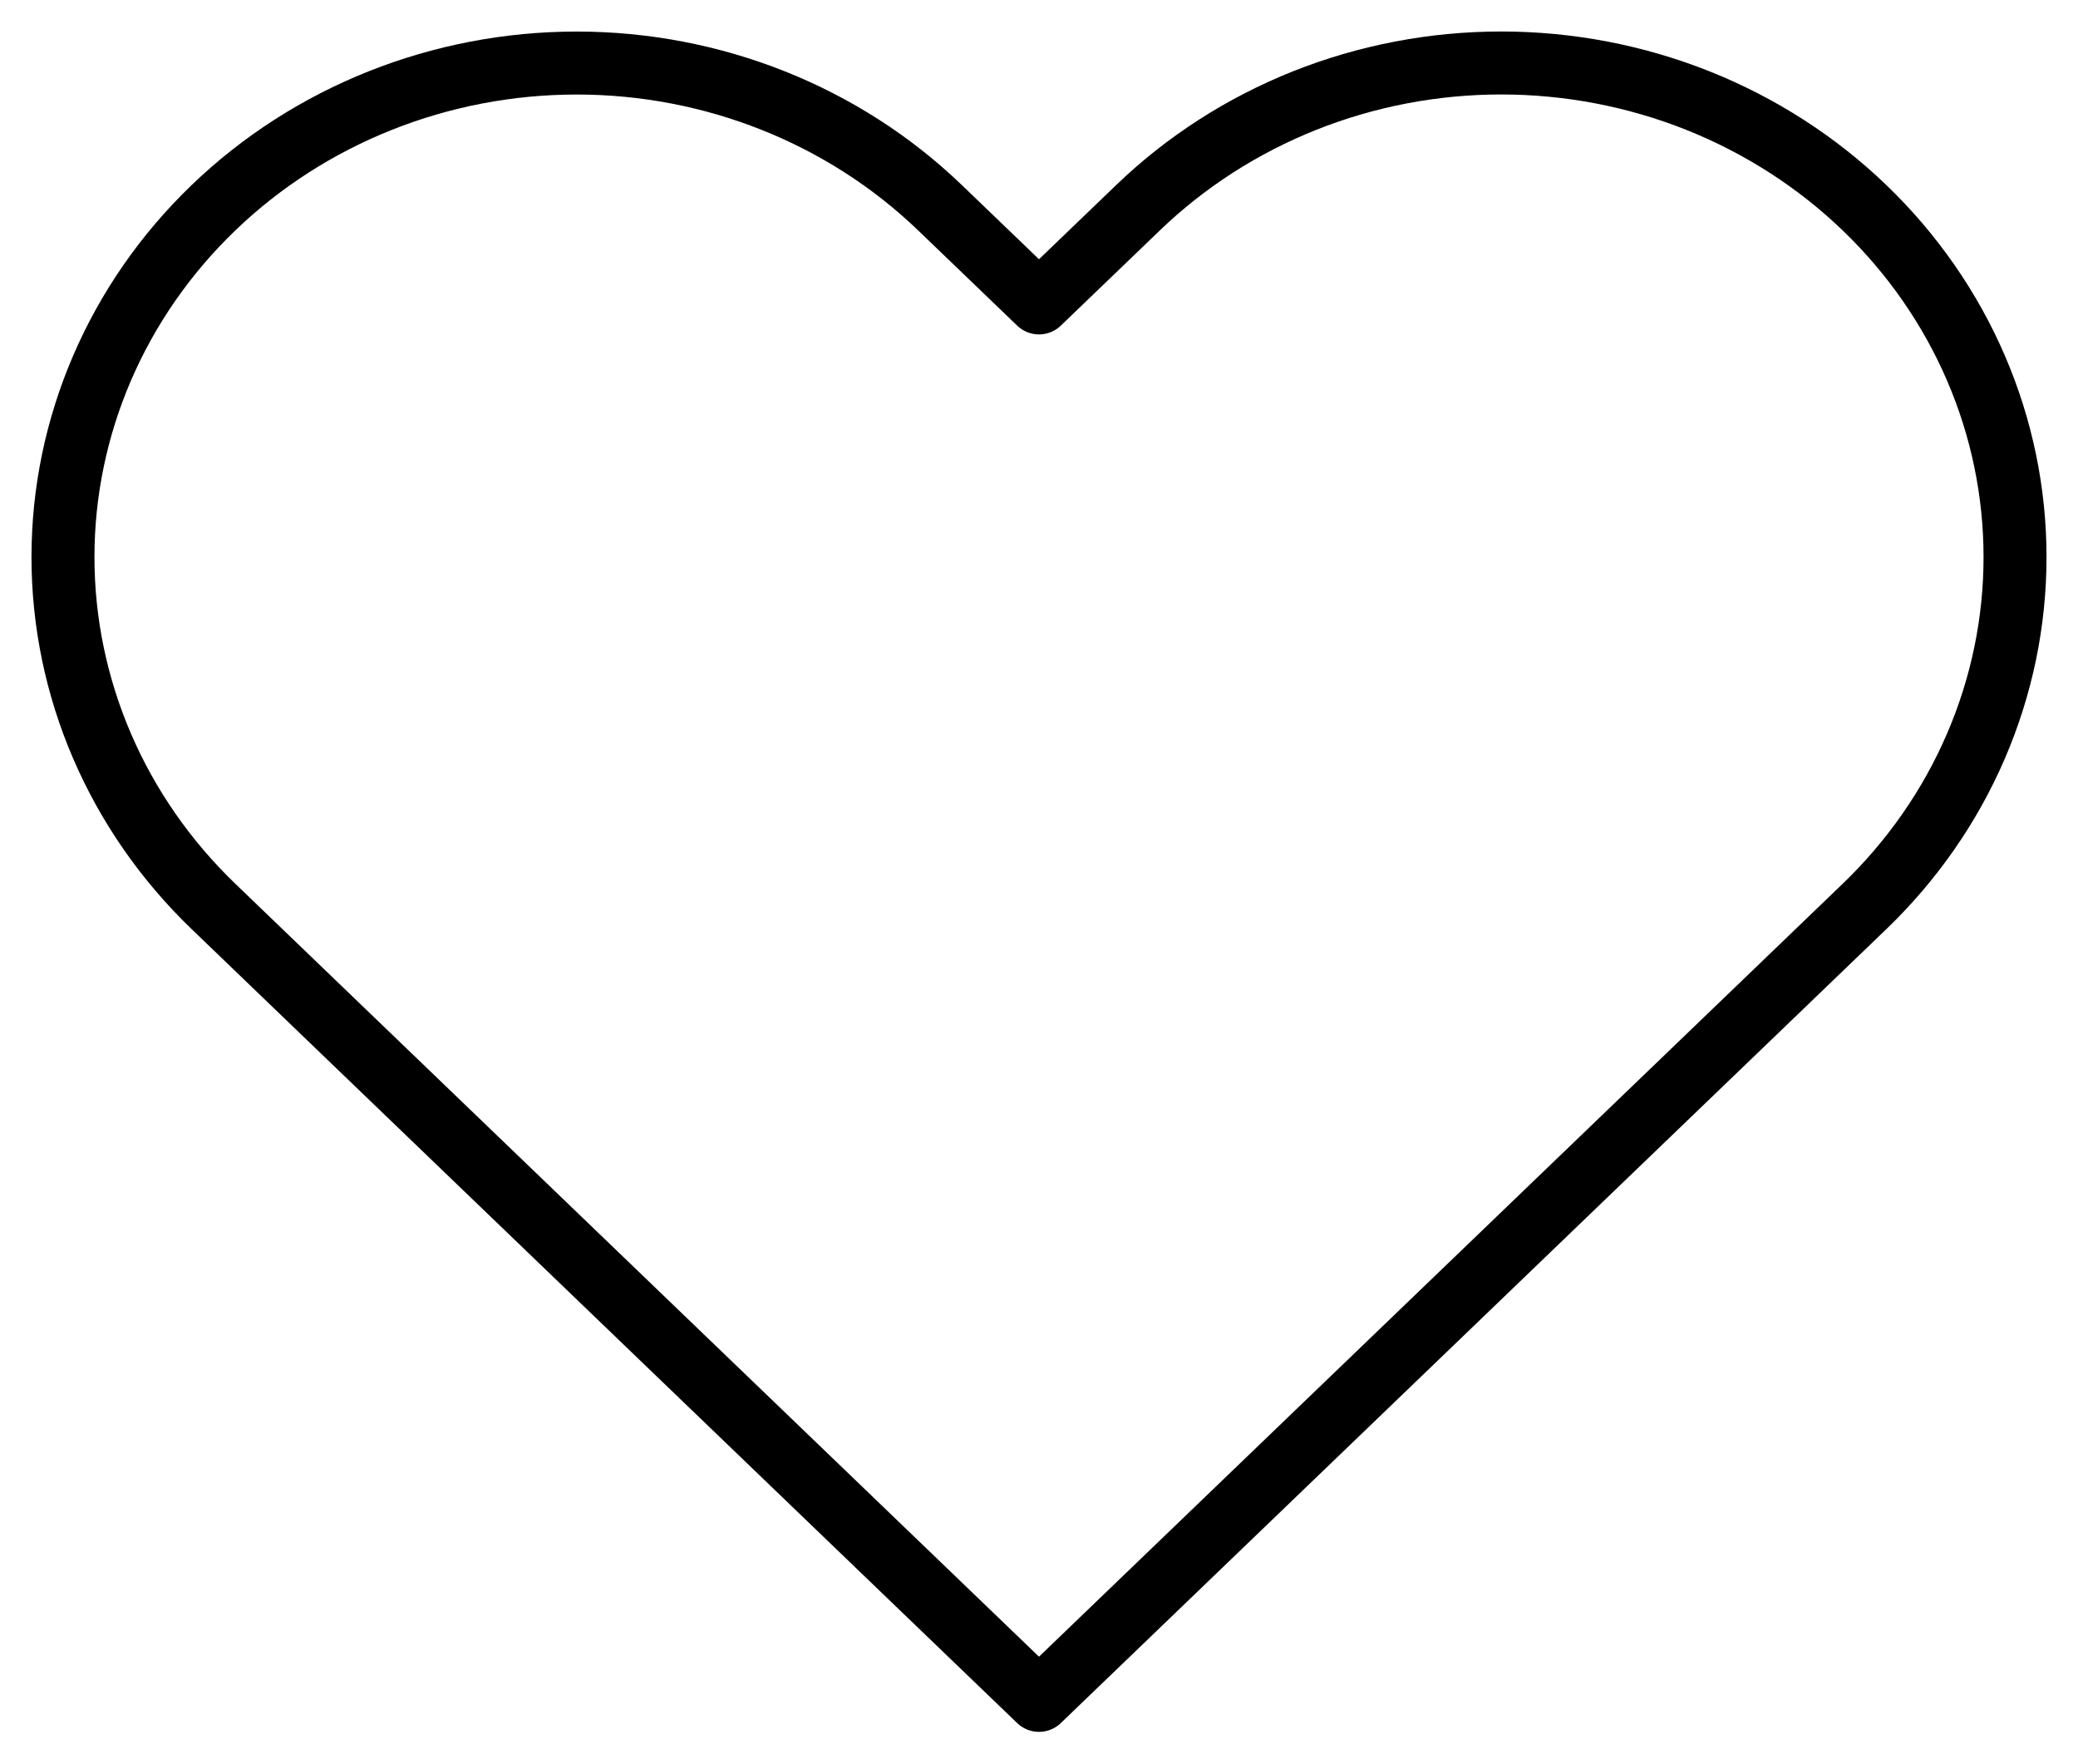
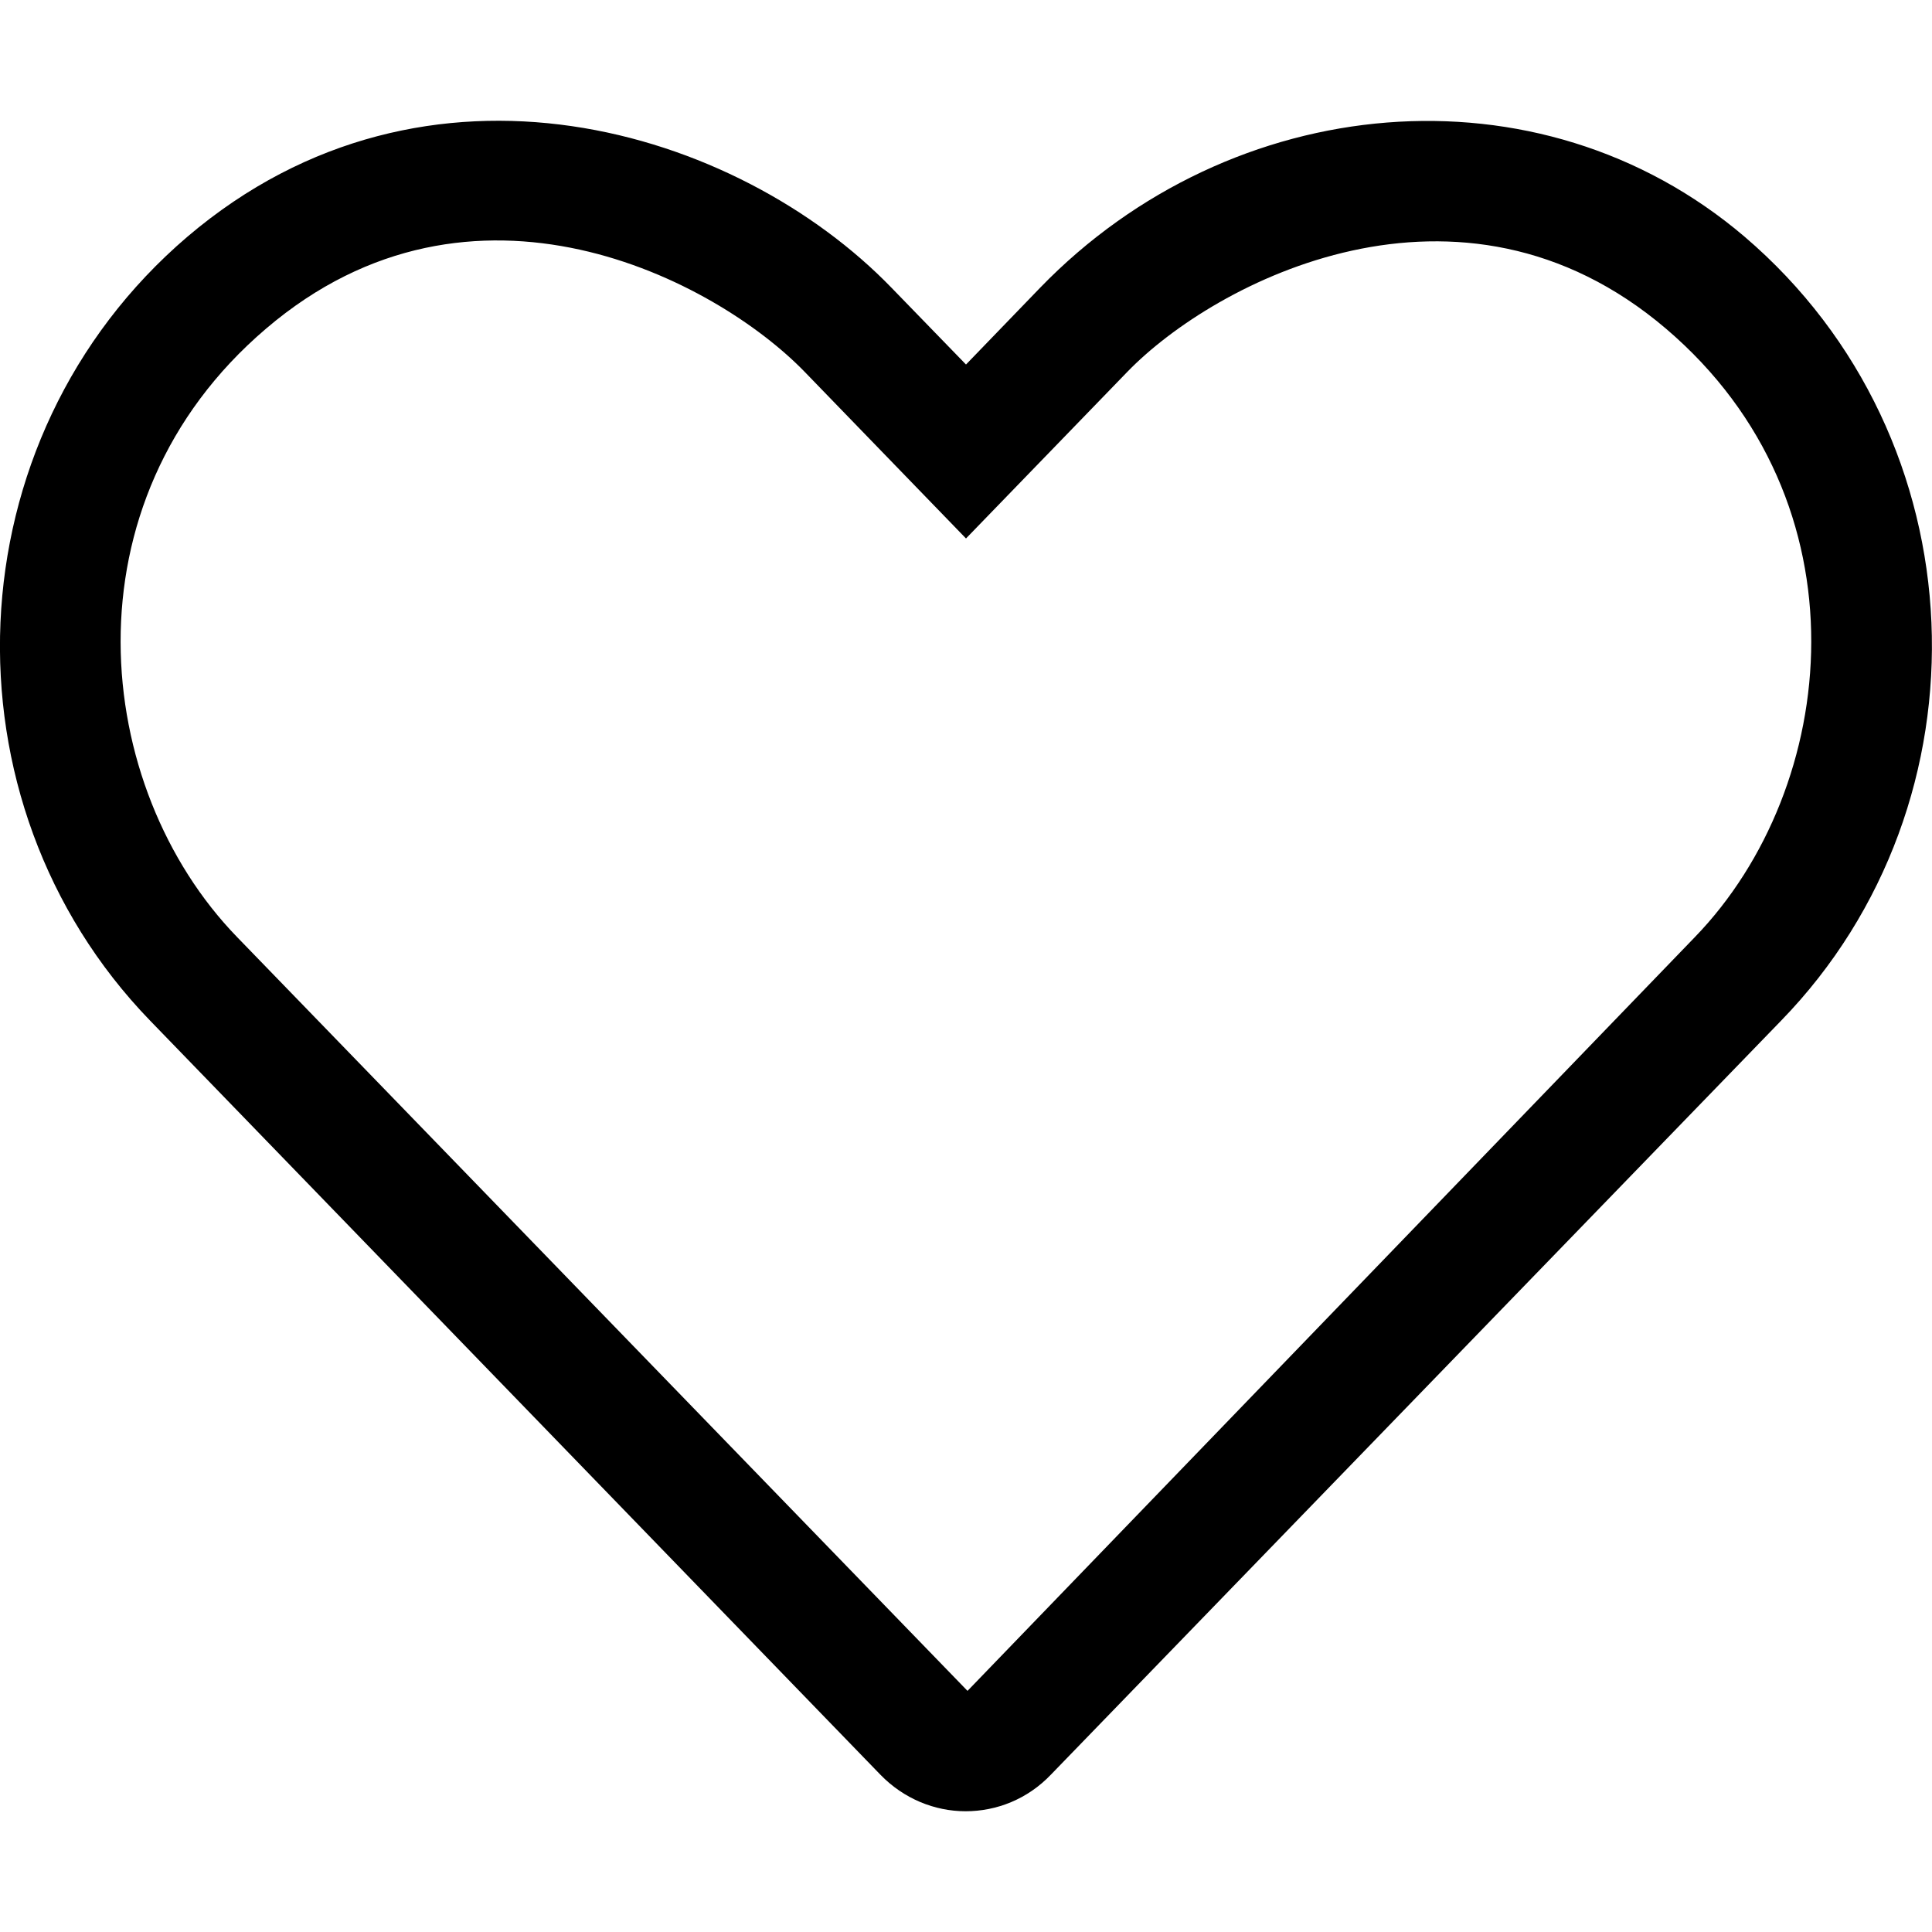
- <svg xmlns="http://www.w3.org/2000/svg" width="33" height="28" viewBox="0 0 33 28" fill="none">
-   <path d="M29.61 3.299C28.852 2.57 27.953 1.992 26.963 1.597C25.973 1.203 24.912 1 23.841 1C22.769 1 21.708 1.203 20.718 1.597C19.728 1.992 18.829 2.57 18.072 3.299L16.5 4.81L14.928 3.299C13.398 1.827 11.322 1.001 9.159 1.001C6.995 1.001 4.92 1.827 3.39 3.299C1.86 4.77 1 6.765 1 8.846C1 10.927 1.86 12.922 3.39 14.393L4.962 15.905L16.5 27L28.038 15.905L29.61 14.393C30.367 13.665 30.969 12.8 31.379 11.848C31.789 10.897 32 9.876 32 8.846C32 7.816 31.789 6.795 31.379 5.844C30.969 4.892 30.367 4.027 29.61 3.299Z" stroke="black" stroke-linecap="round" stroke-linejoin="round" />
+ <svg xmlns="http://www.w3.org/2000/svg" ariaHidden="true" focusable="false" dataPrefix="fal" dataIcon="heart" role="img" viewBox="0 0 512 512" class="svg-inline--fa fa-heart fa-w-16 fa-2x">
+   <path fill="currentColor" d="M462.3 62.7c-54.5-46.4-136-38.7-186.6 13.5L256 96.6l-19.7-20.3C195.5 34.1 113.2 8.7 49.7 62.7c-62.8 53.6-66.1 149.8-9.9 207.8l193.5 199.8c6.2 6.4 14.4 9.7 22.6 9.7 8.2 0 16.4-3.2 22.6-9.7L472 270.5c56.4-58 53.1-154.2-9.7-207.8zm-13.1 185.6L256.4 448.1 62.8 248.3c-38.4-39.6-46.4-115.1 7.7-161.2 54.8-46.8 119.2-12.9 142.8 11.5l42.7 44.1 42.7-44.1c23.2-24 88.2-58 142.8-11.5 54 46 46.1 121.5 7.7 161.2z" class="" />
</svg>
